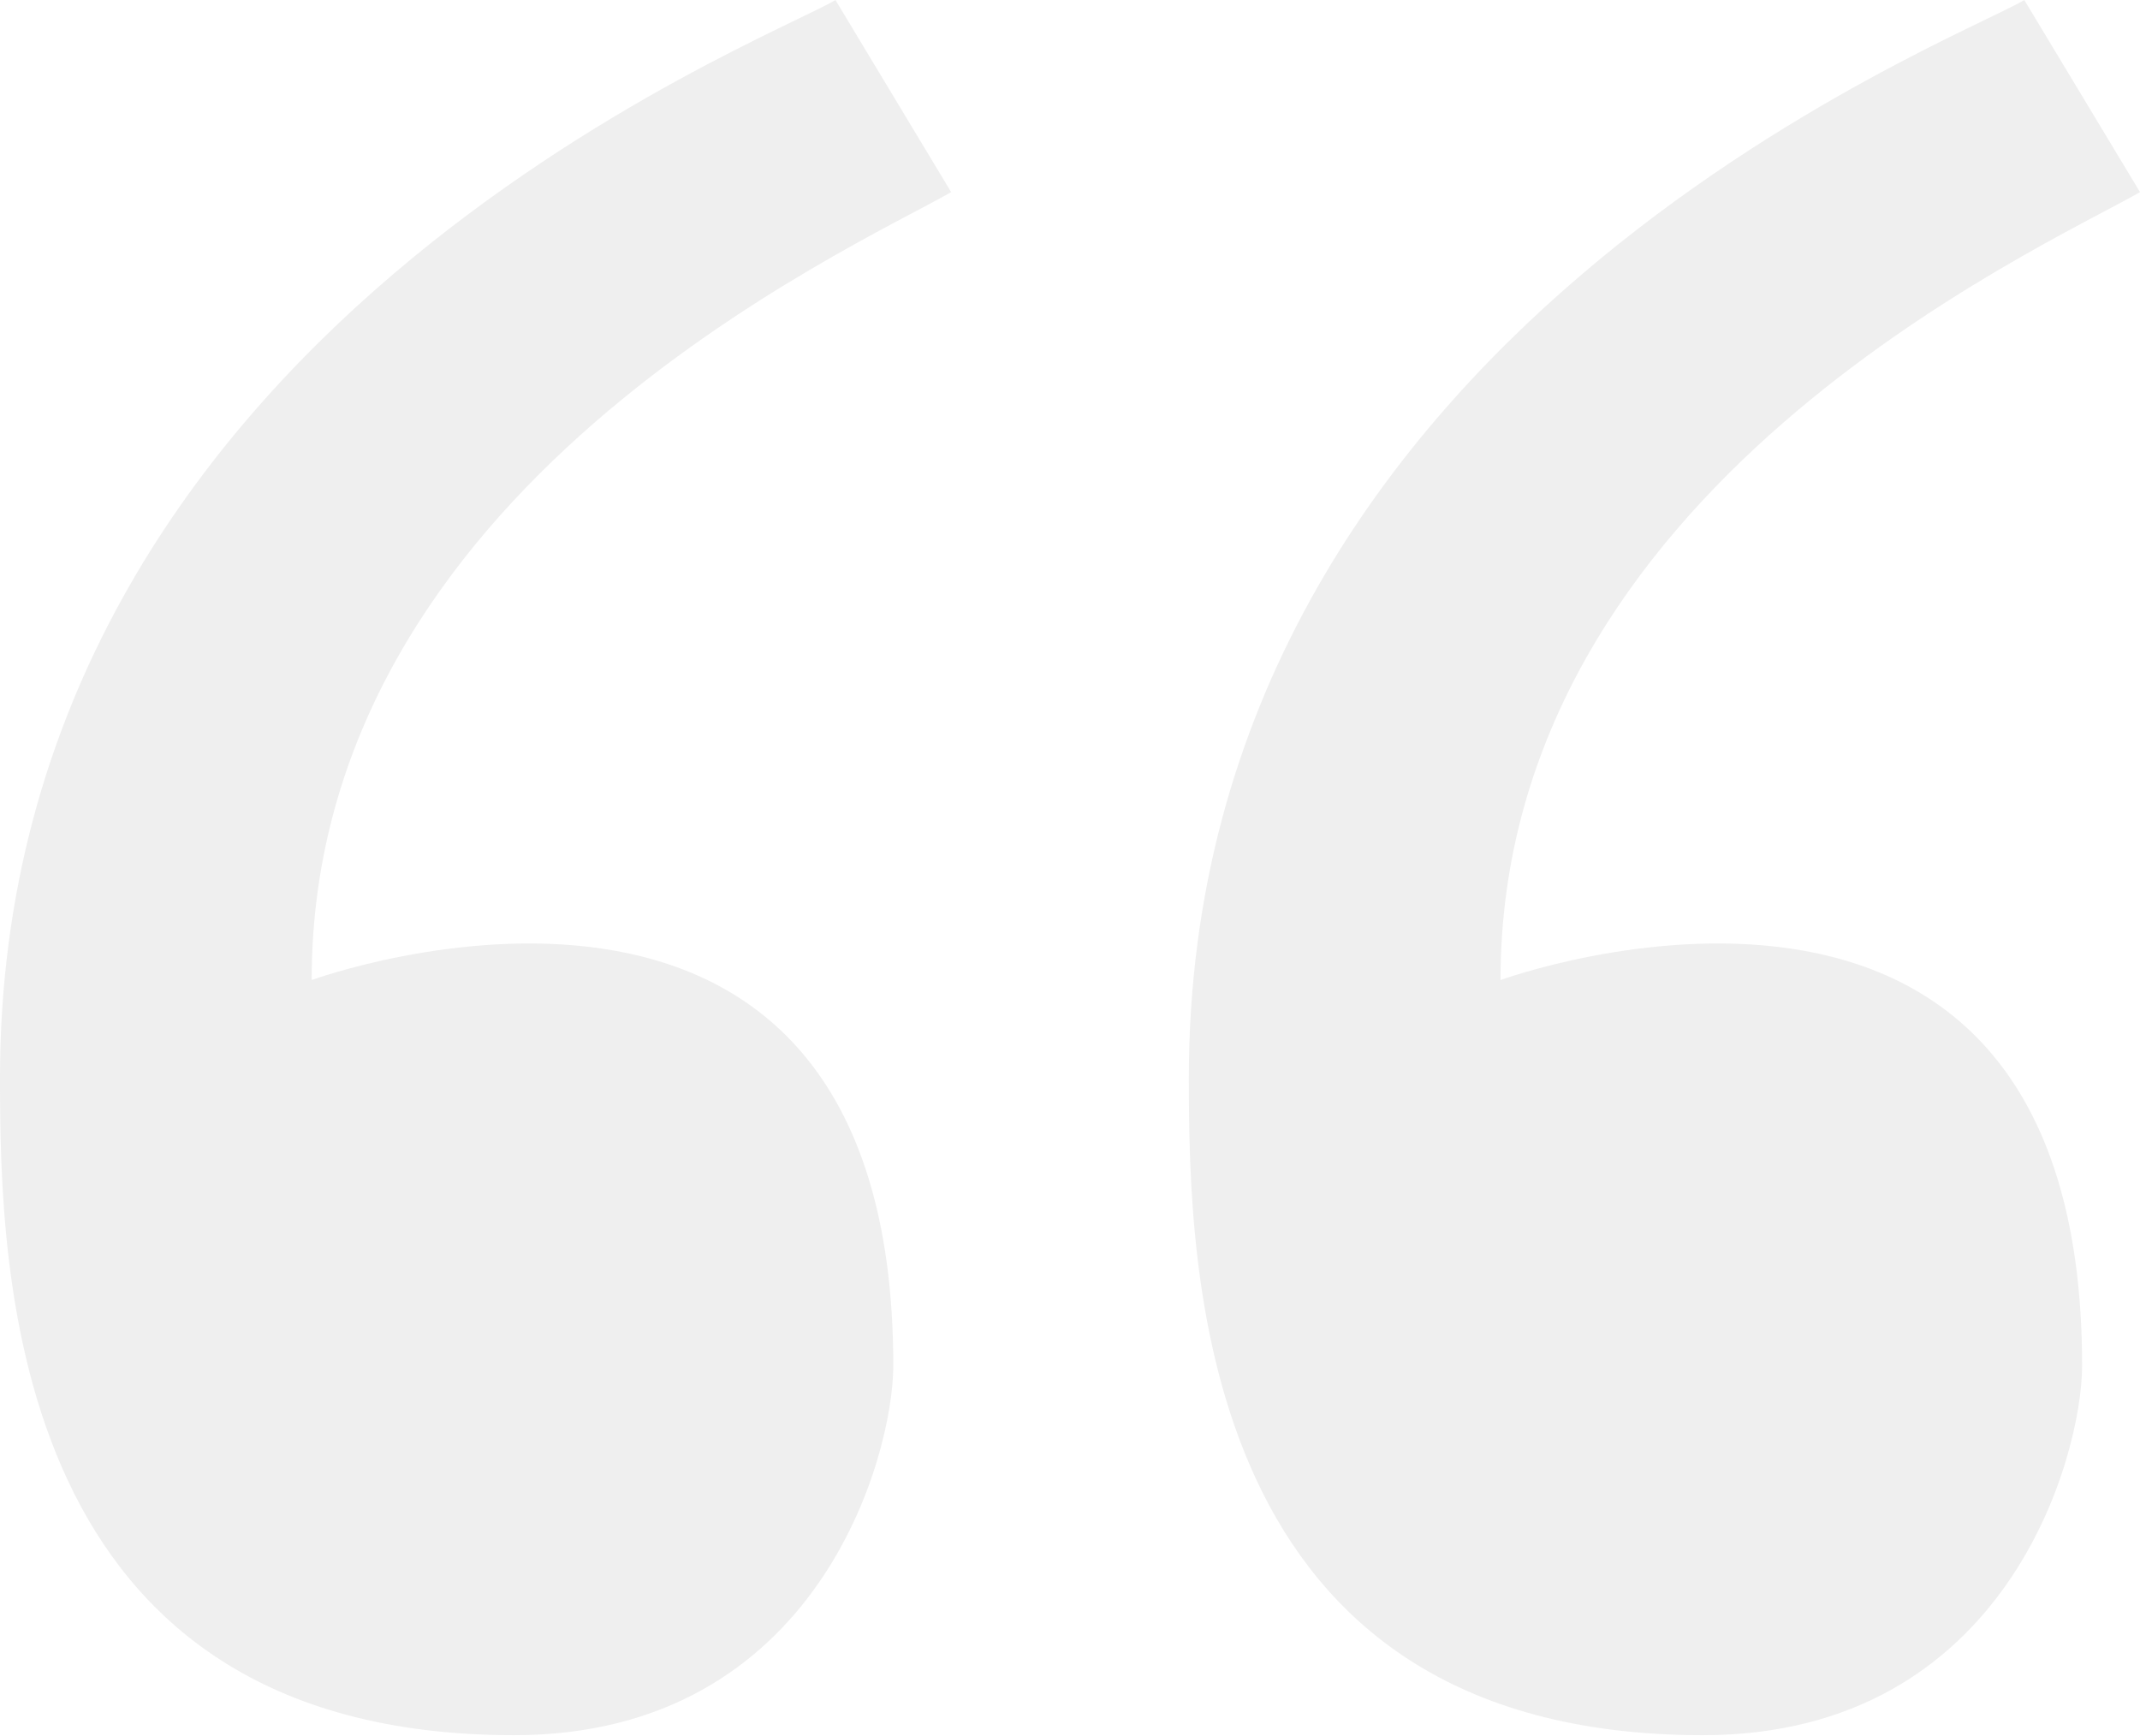
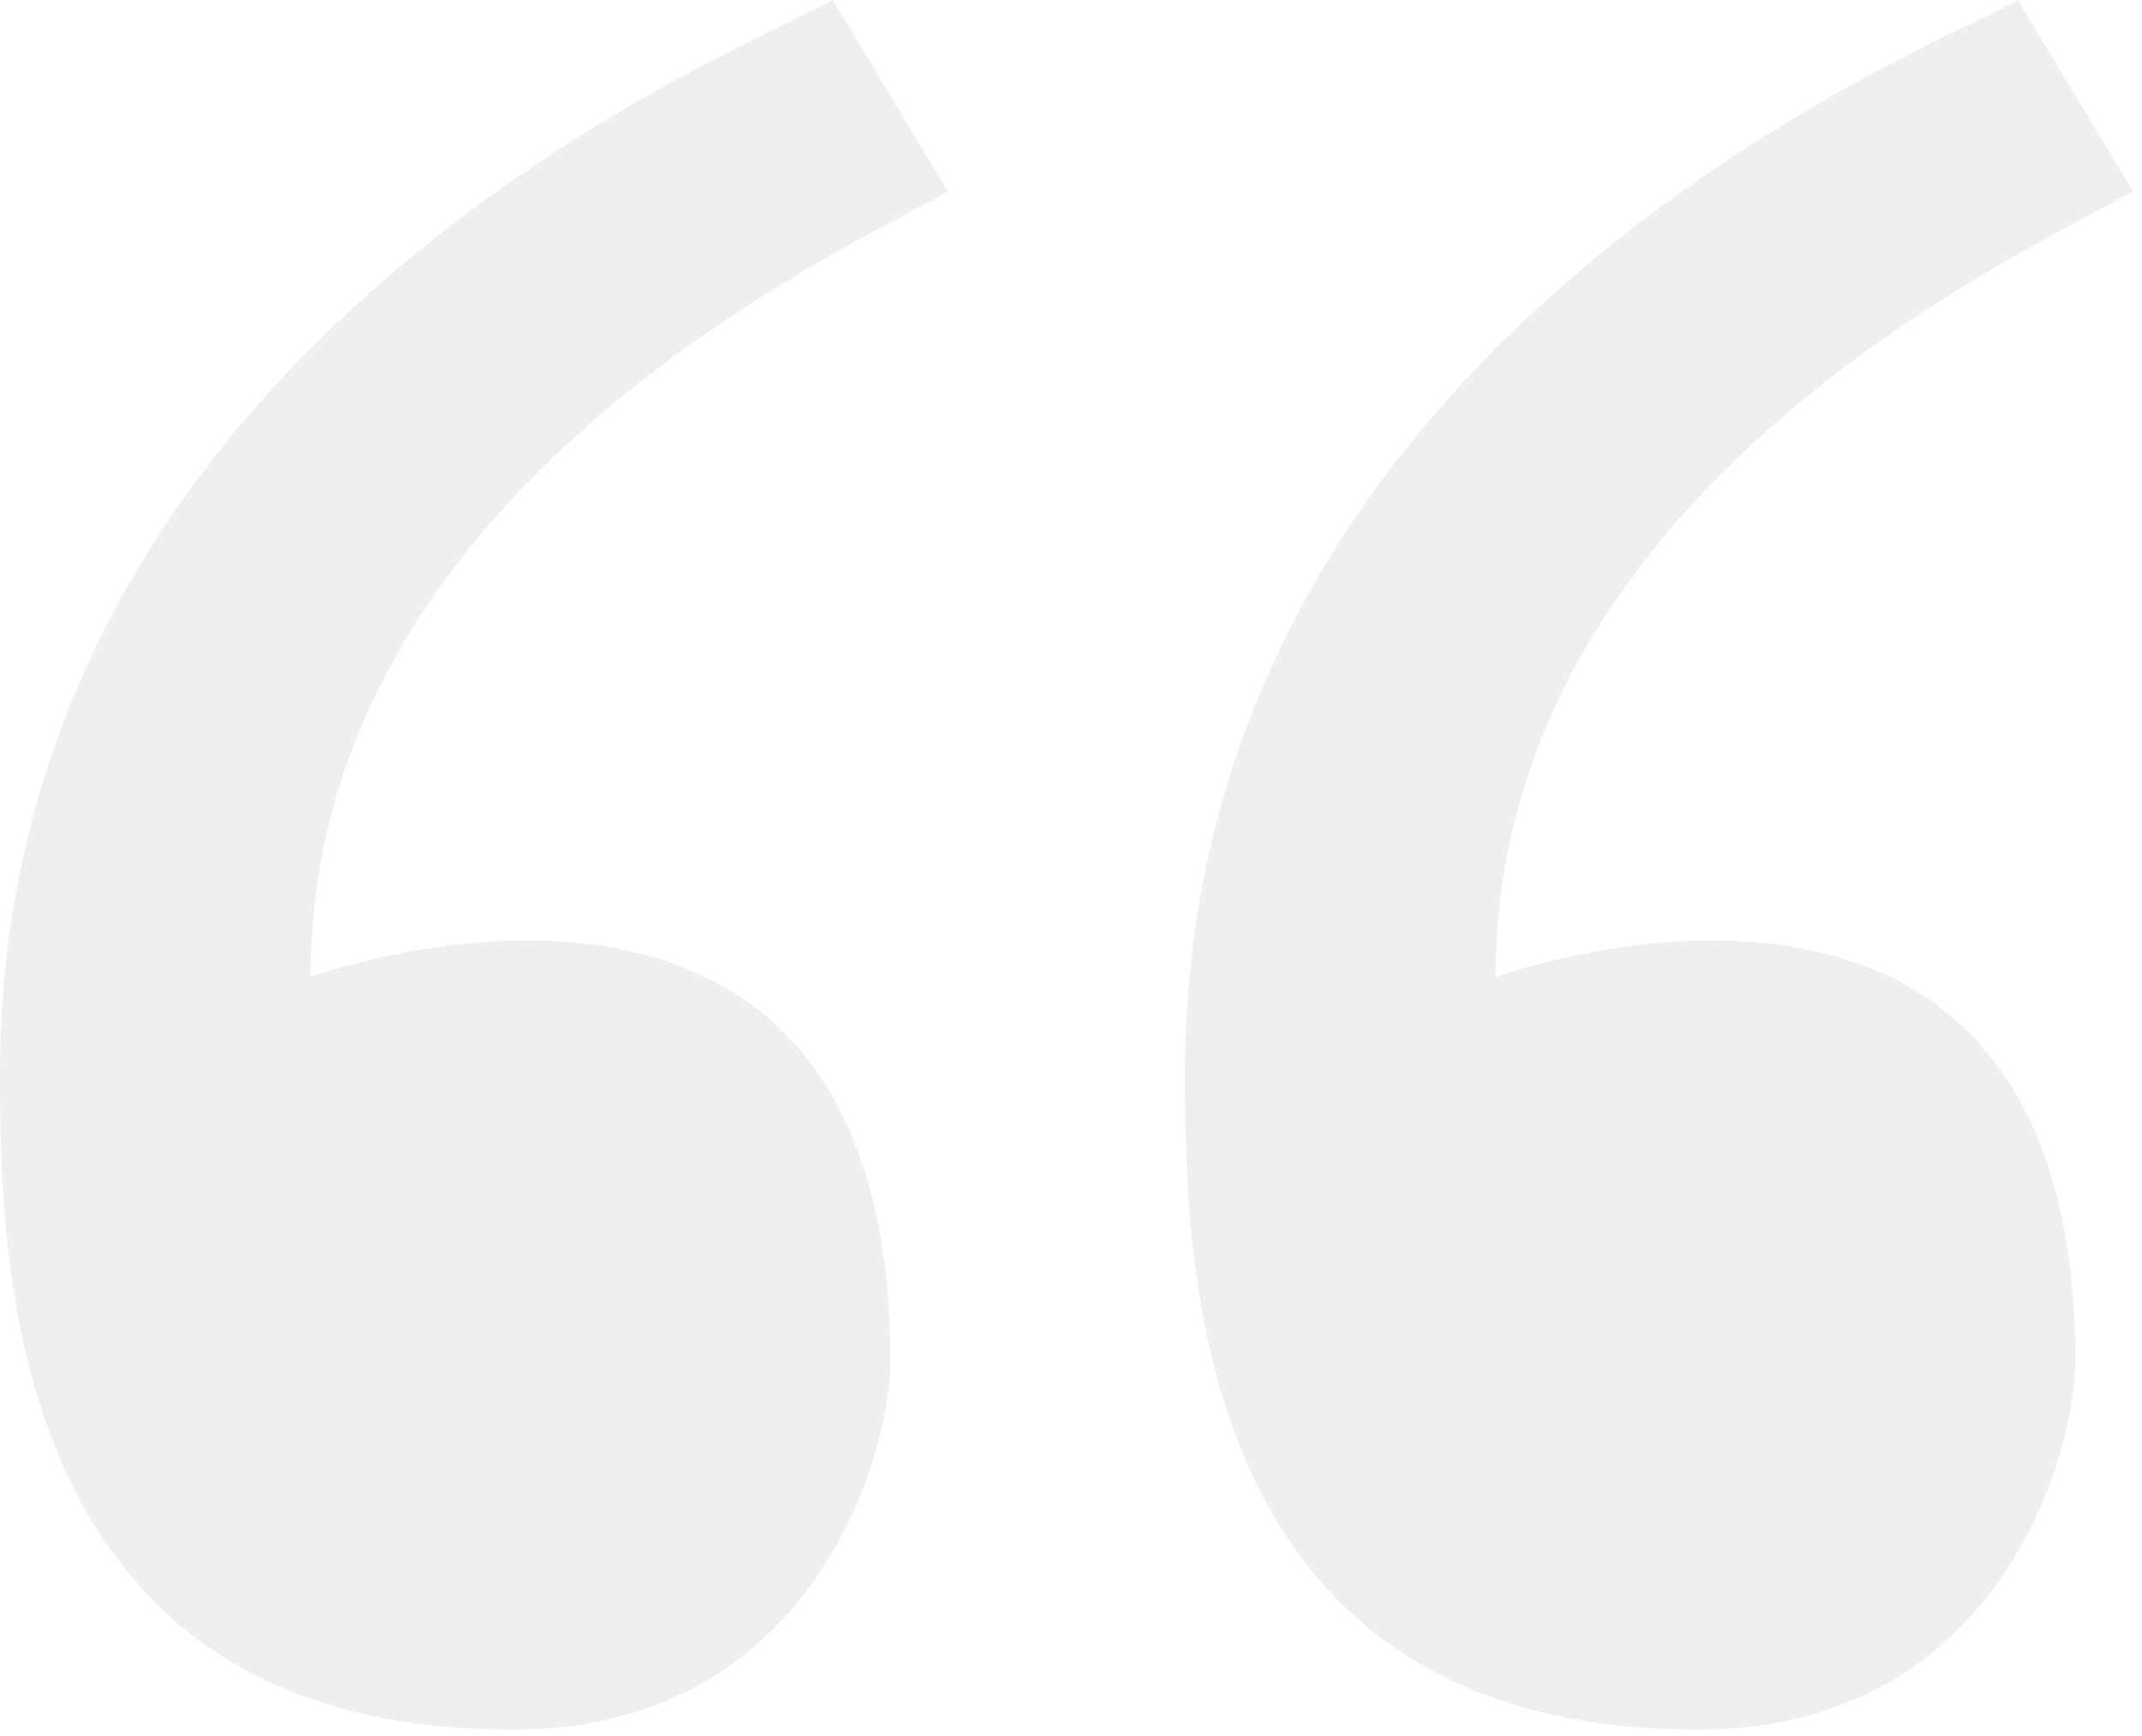
- <svg xmlns="http://www.w3.org/2000/svg" version="1.1" id="Layer_1" x="0px" y="0px" width="78.672px" height="63.789px" viewBox="0 0 78.672 63.789" enable-background="new 0 0 78.672 63.789" xml:space="preserve">
+ <svg xmlns="http://www.w3.org/2000/svg" version="1.1" id="Layer_1" x="0px" y="0px" width="79px" height="64px" viewBox="0 0 79 64" enable-background="new 0 0 78.672 63.789" xml:space="preserve">
  <g>
    <path fill="#efefef" d="M34.967,7.063L30.713,0C28.272,1.495,0,12.207,0,39.617c0,7.231,0.336,24.172,18.9,24.172 c11.187,0,13.94-10.279,13.94-13.584c0-21.977-21.382-14.177-21.382-14.177C11.458,17.957,31.263,9.184,34.967,7.063z" />
  </g>
  <g>
    <path fill="#efefef" d="M78.672,7.063L74.418,0c-2.44,1.495-30.713,12.207-30.713,39.617c0,7.231,0.337,24.172,18.9,24.172 c11.187,0,13.939-10.279,13.939-13.584c0-21.977-21.381-14.177-21.381-14.177C55.165,17.957,74.969,9.184,78.672,7.063z" />
  </g>
</svg>
